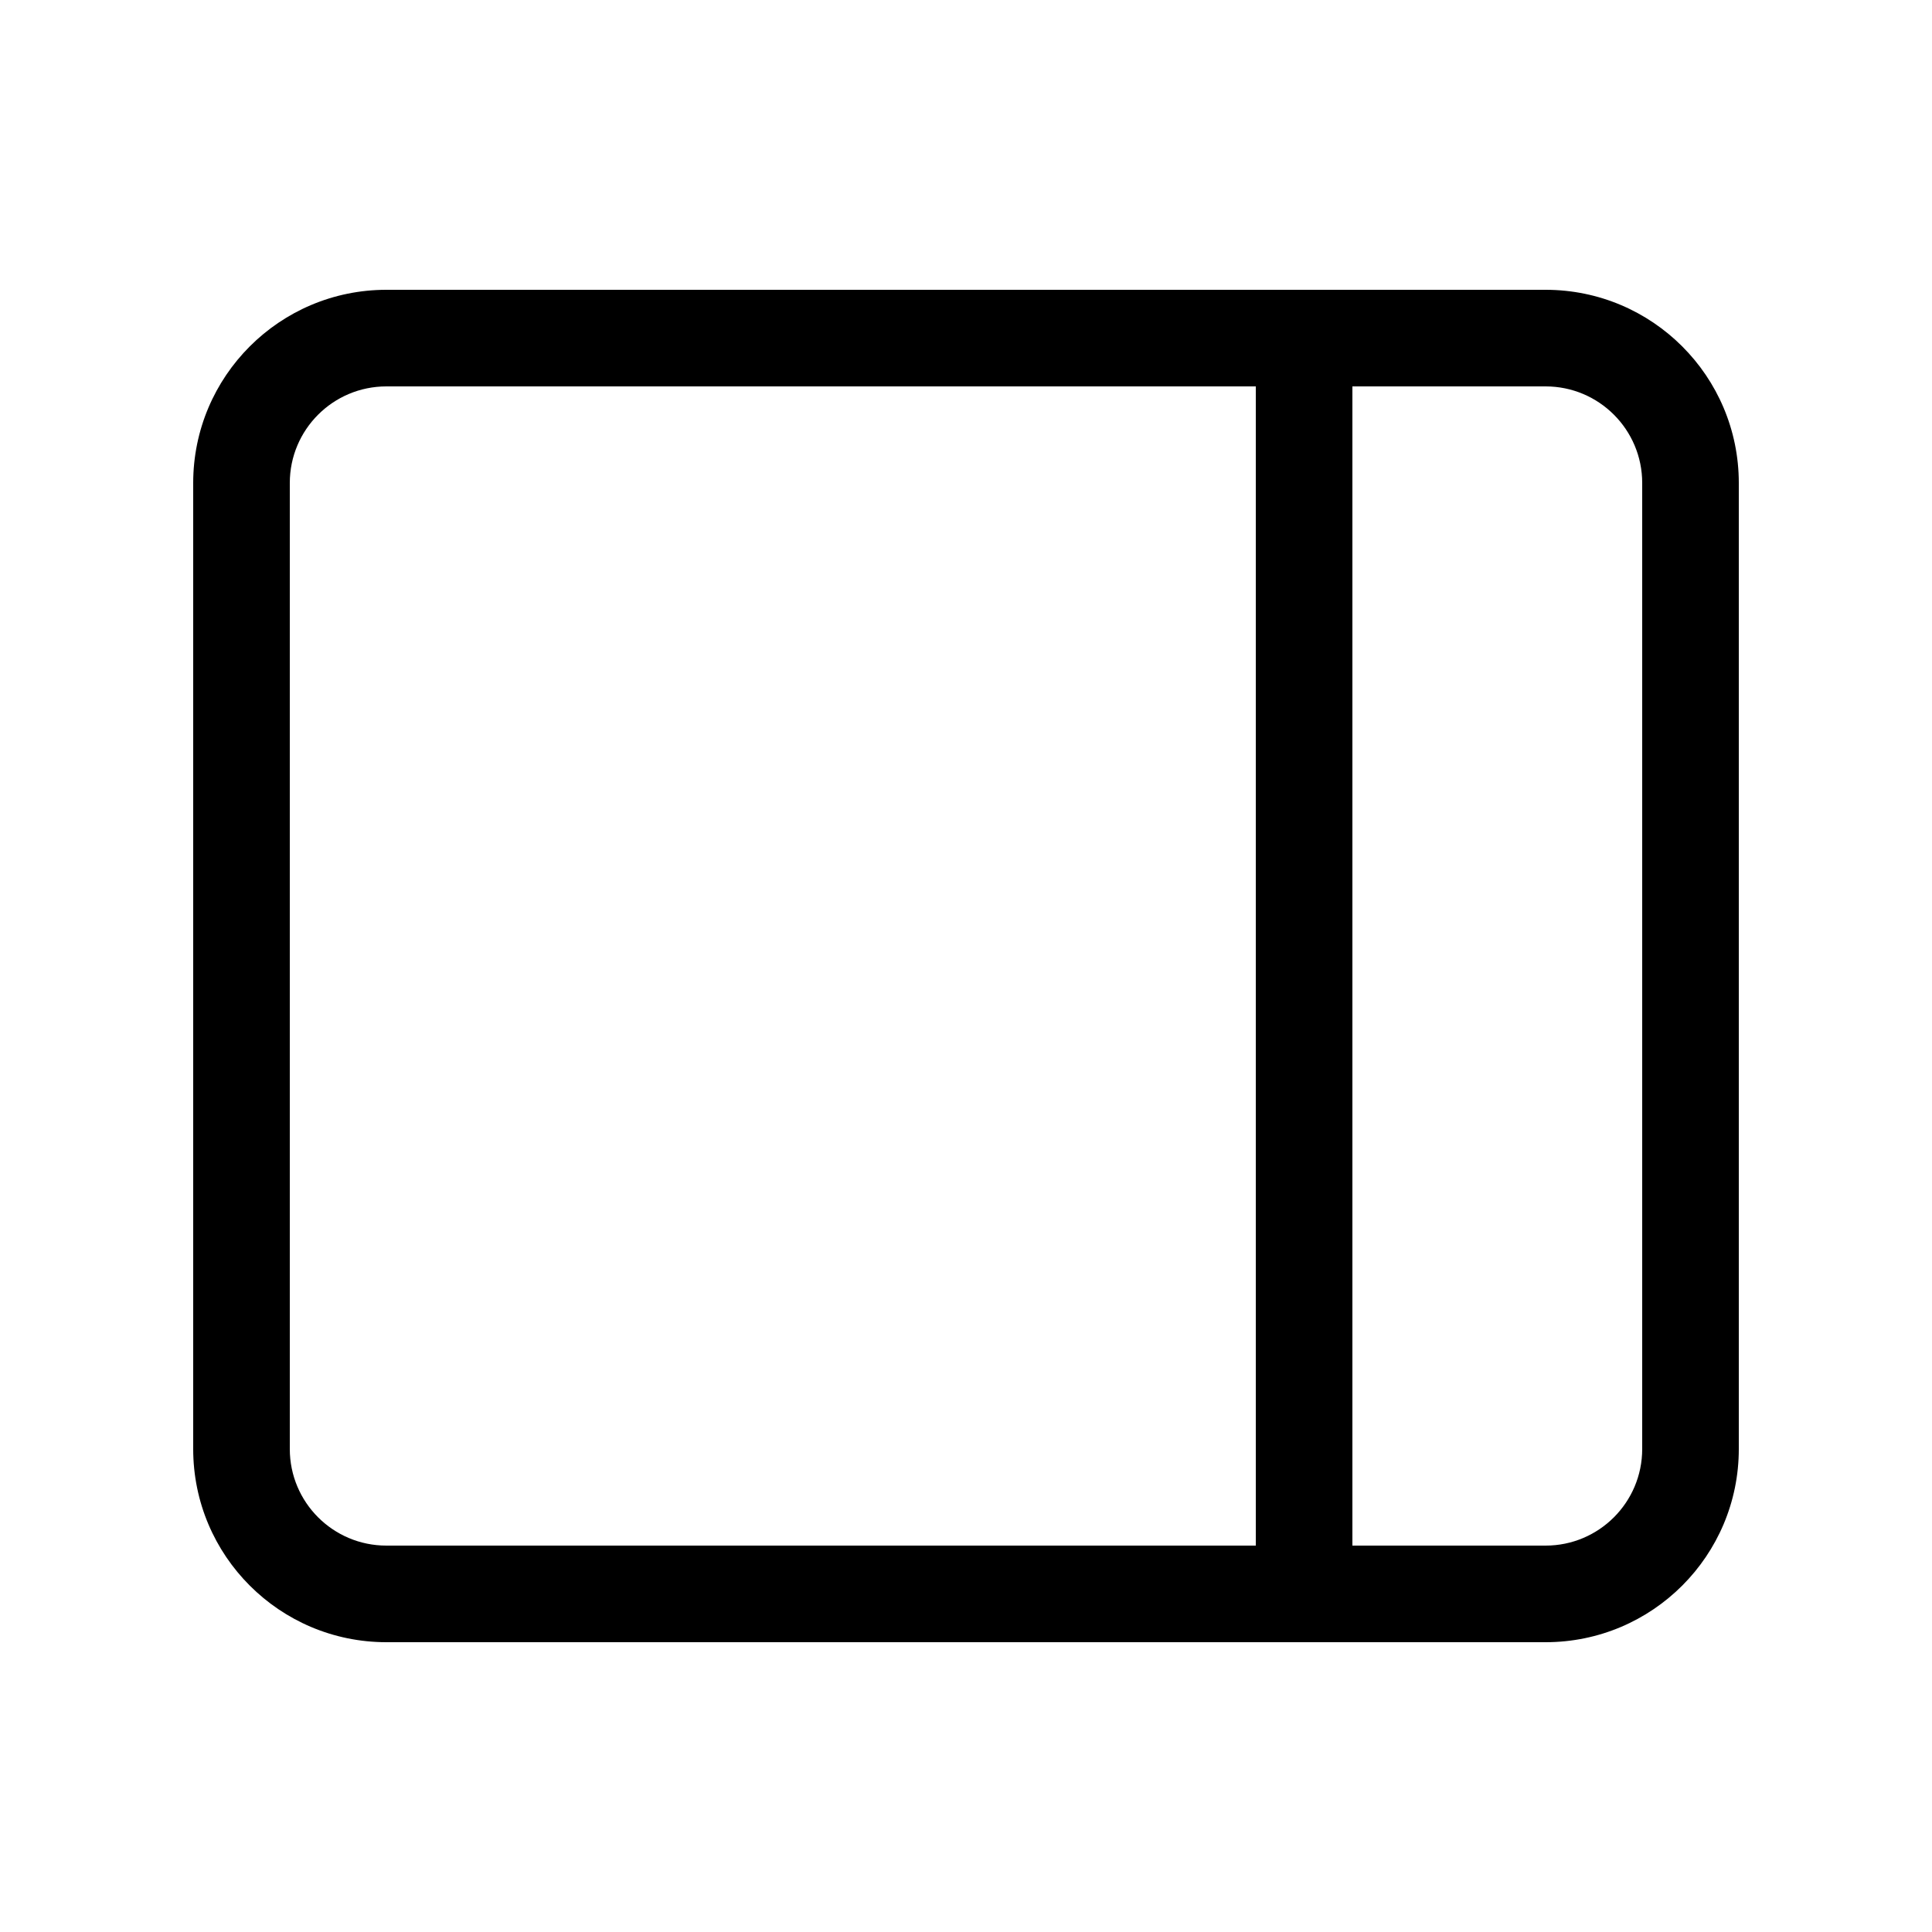
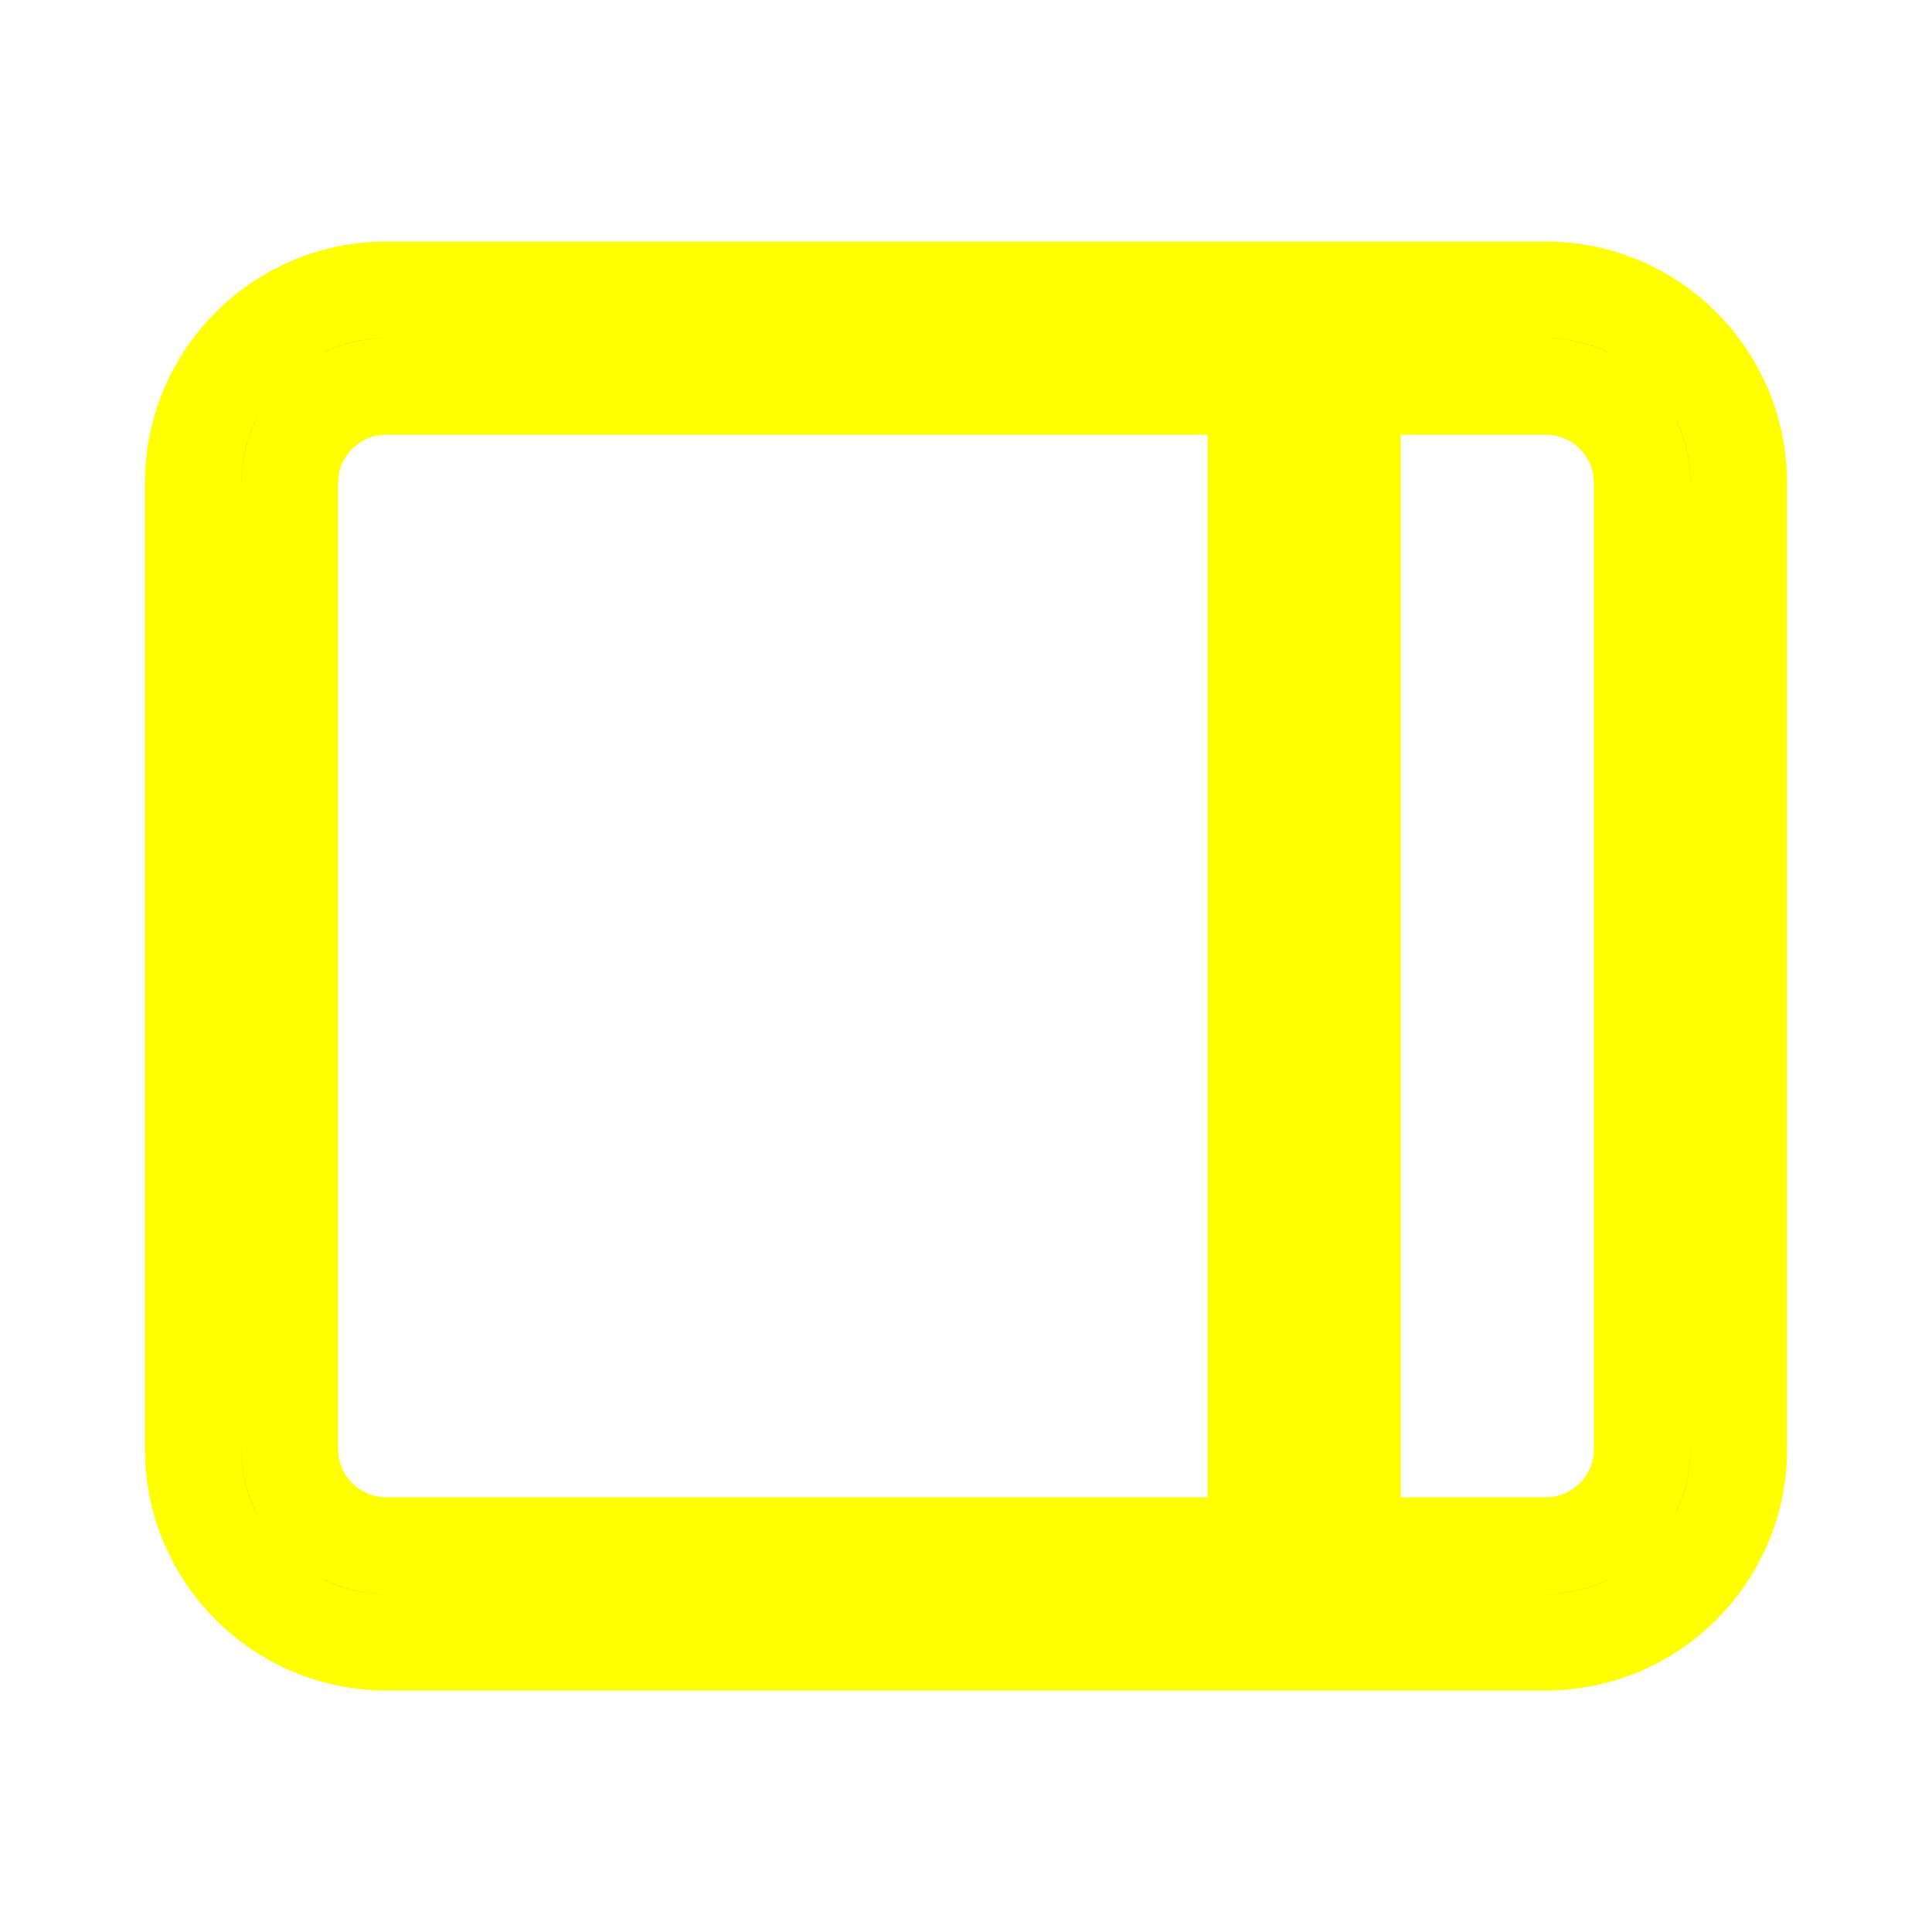
- <svg xmlns="http://www.w3.org/2000/svg" class="bi bi-layout-sidebar-reverse" width="1em" height="1em" viewBox="0 0 20 20" fill="currentColor">
+ <svg xmlns="http://www.w3.org/2000/svg" stroke="yellow" class="bi bi-layout-sidebar-reverse" width="1em" height="1em" viewBox="0 0 20 20" fill="currentColor">
  <path fill-rule="evenodd" d="M16 4H4a1 1 0 00-1 1v10a1 1 0 001 1h12a1 1 0 001-1V5a1 1 0 00-1-1zM4 3a2 2 0 00-2 2v10a2 2 0 002 2h12a2 2 0 002-2V5a2 2 0 00-2-2H4z" clip-rule="evenodd" />
  <path fill-rule="evenodd" d="M13 16V4h1v12h-1z" clip-rule="evenodd" />
</svg>
